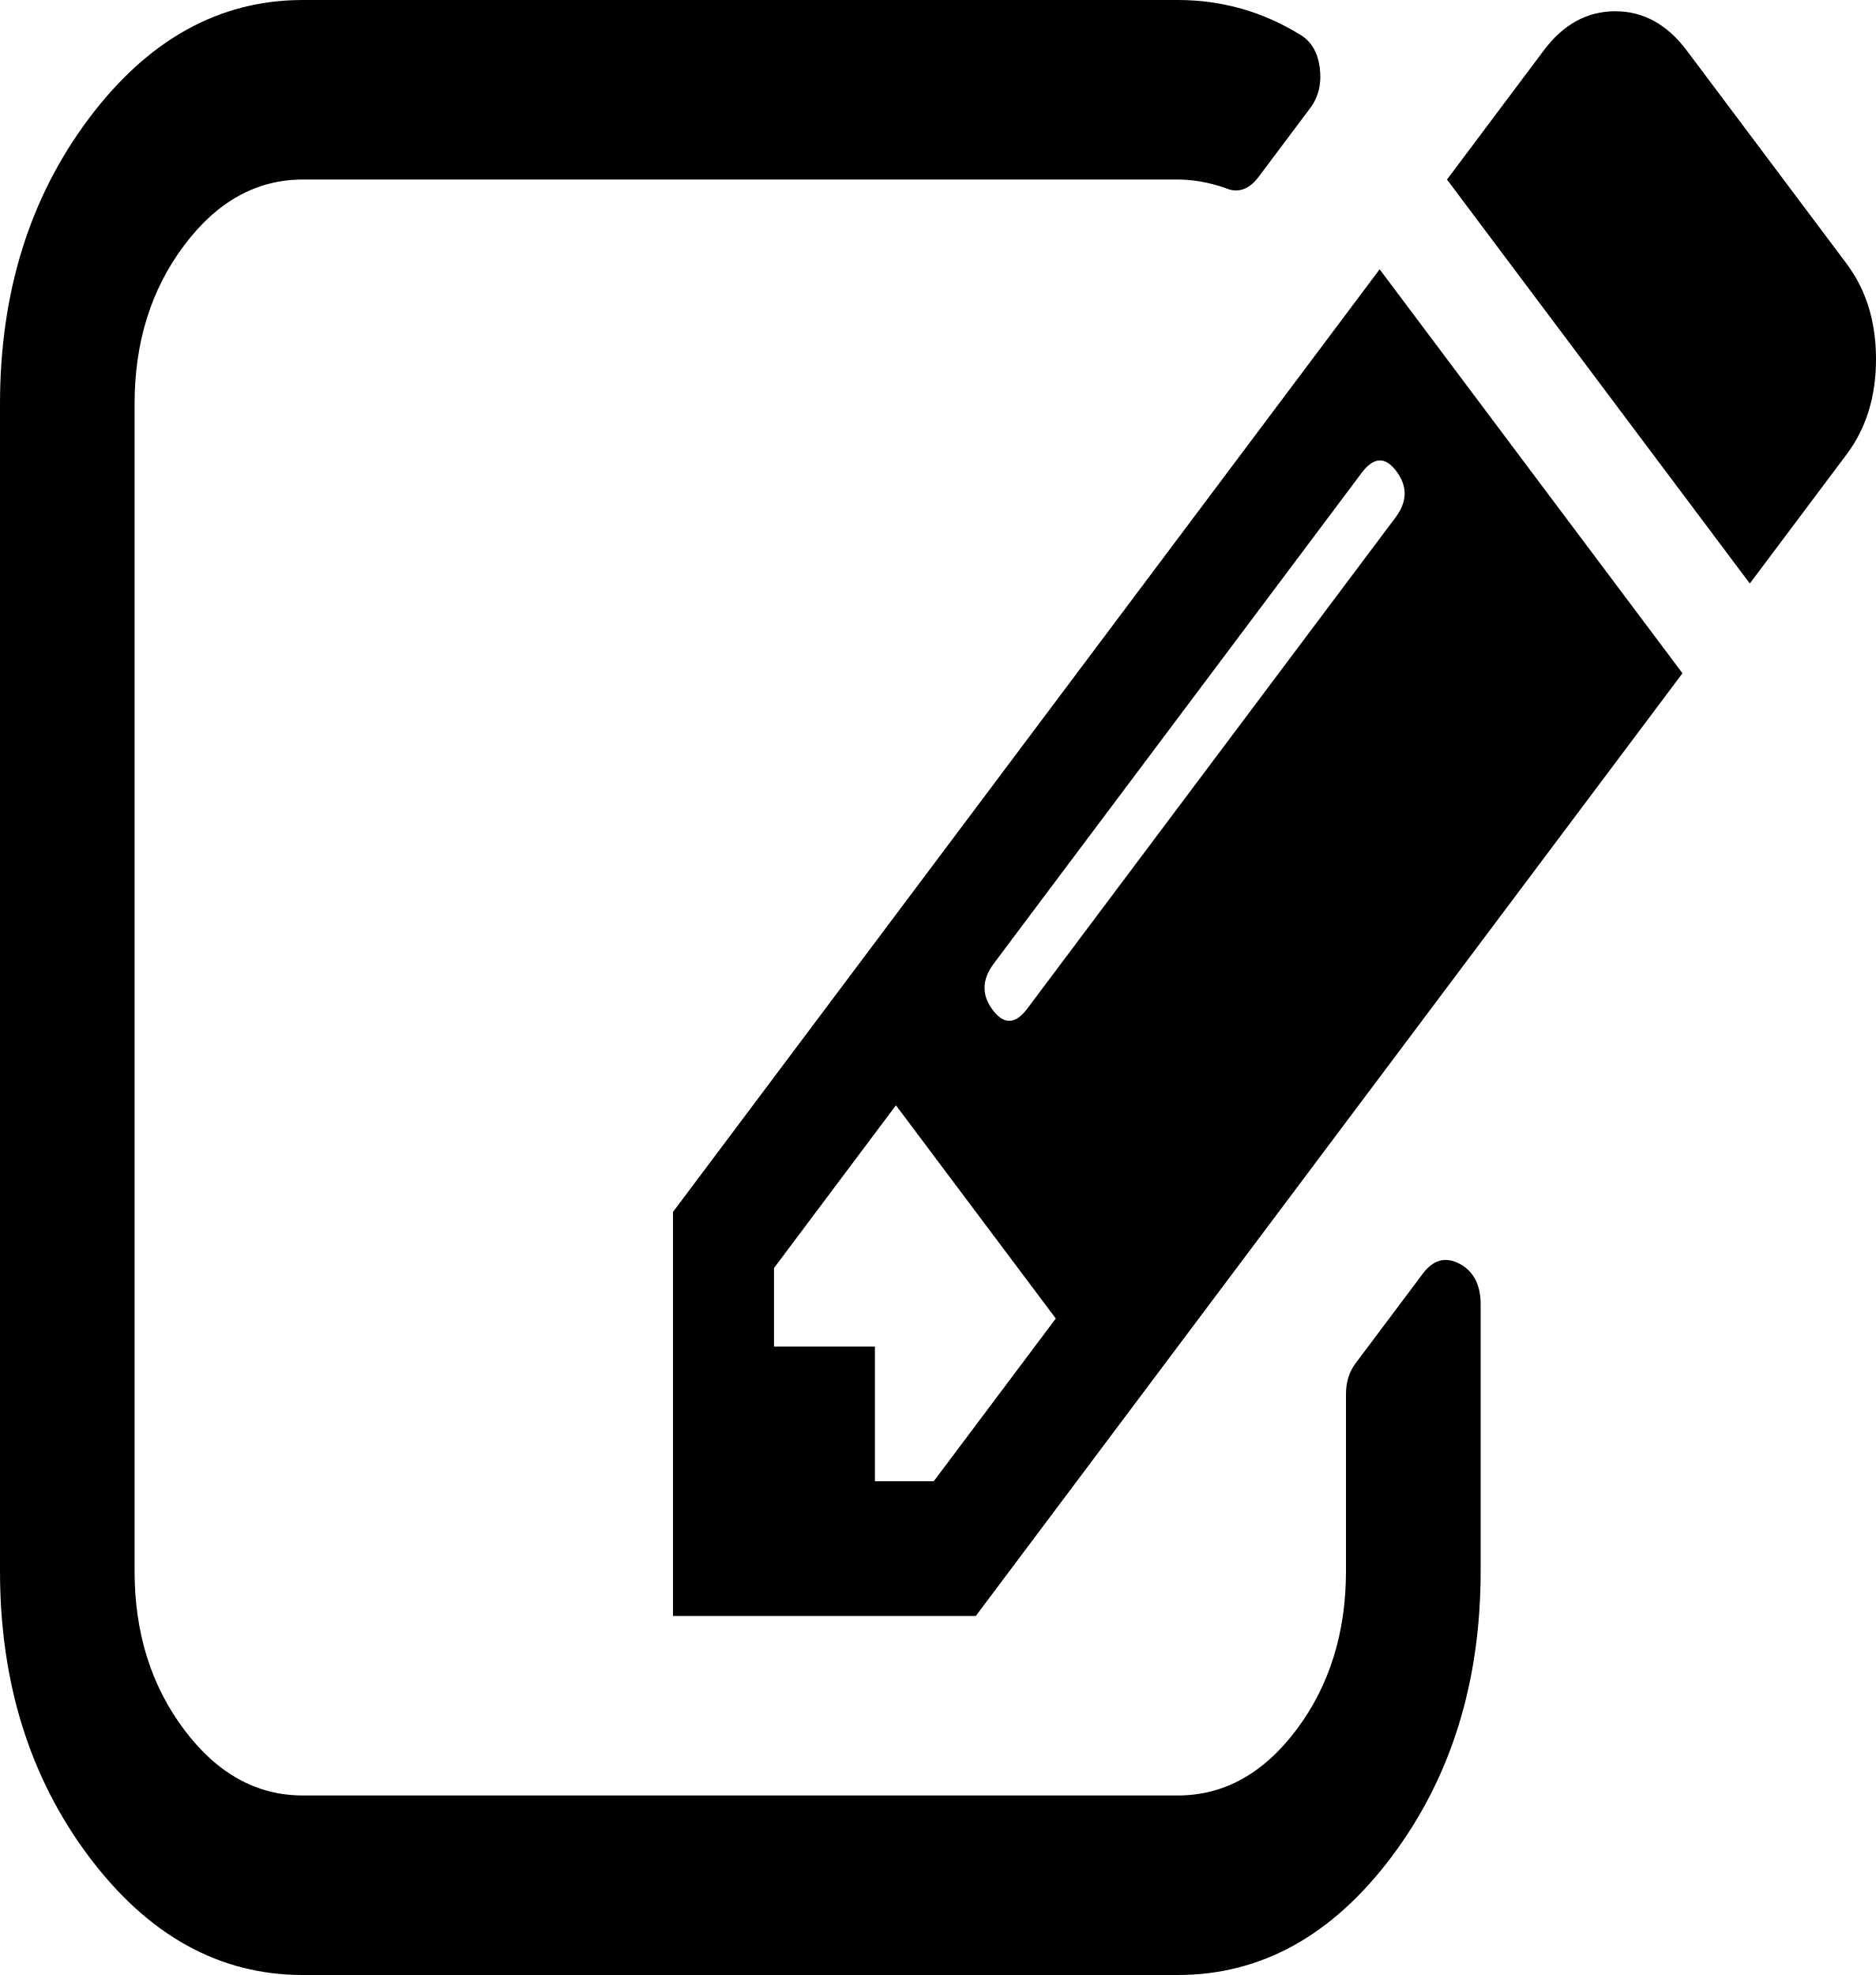
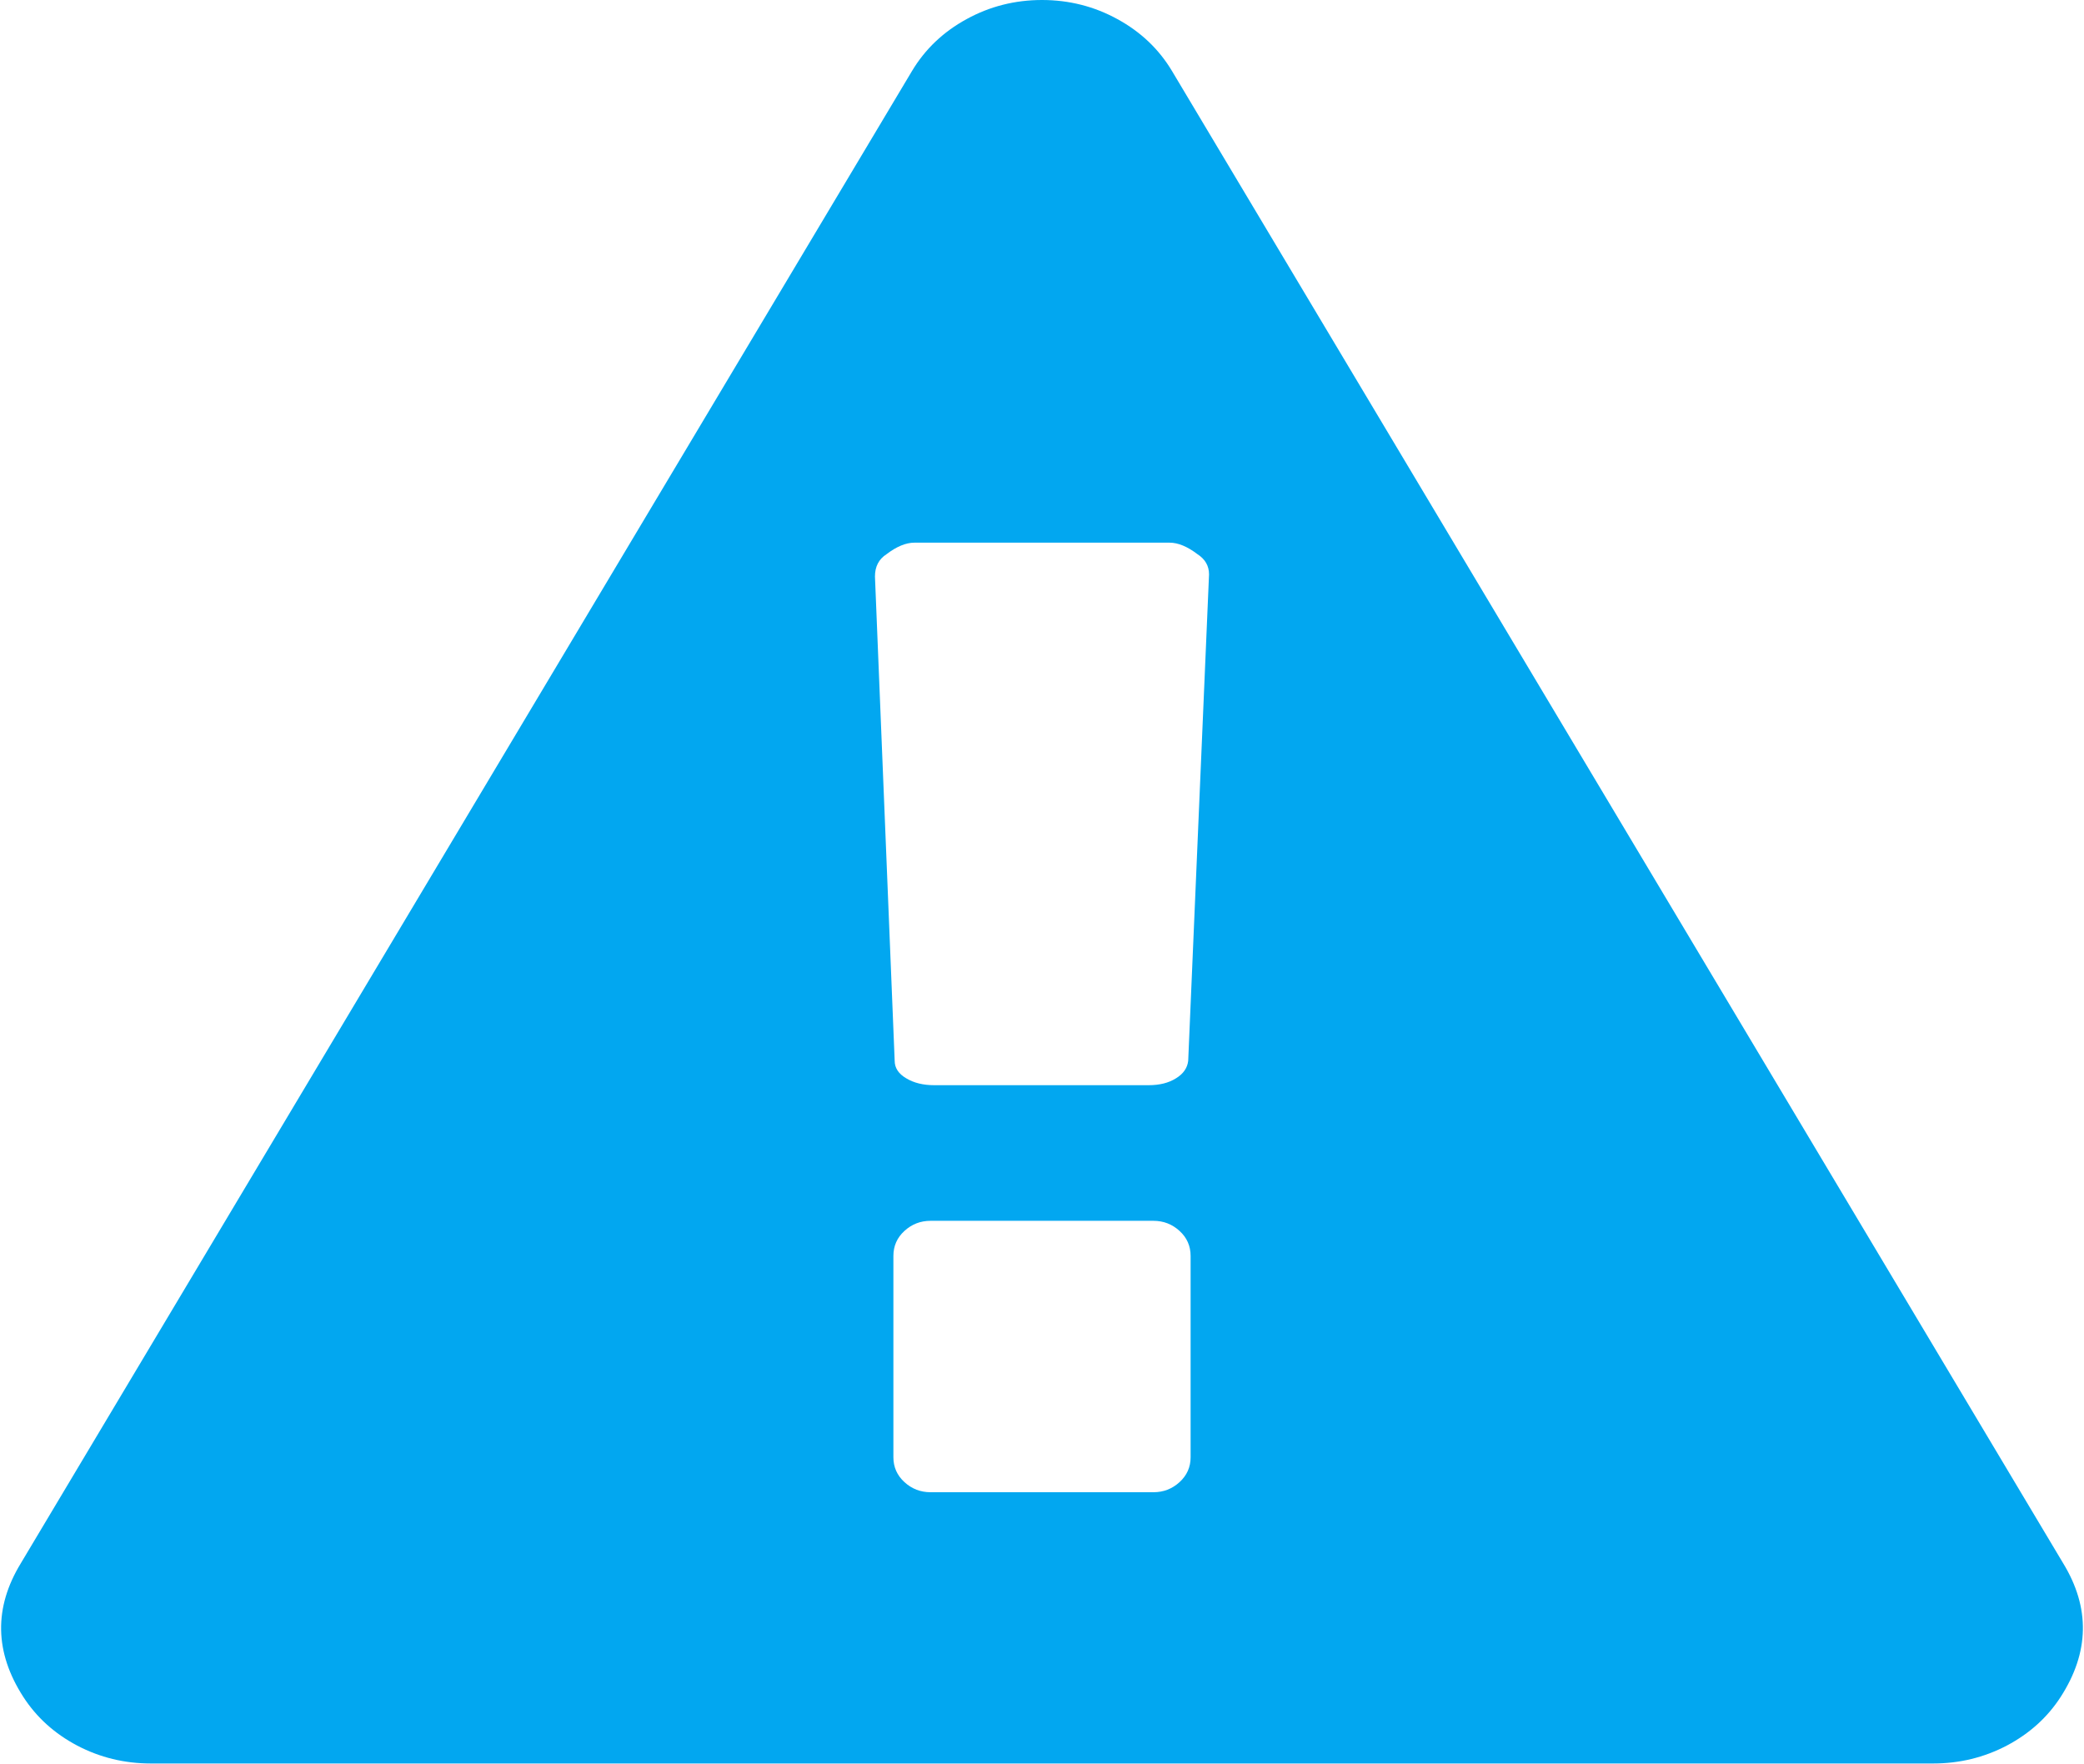
- <svg xmlns="http://www.w3.org/2000/svg" version="1.1" width="19px" height="20px">
-   <g transform="matrix(1 0 0 1 -838 -3088 )">
-     <path d="M 8.861 15  L 9.457 15  L 10.693 13.352  L 9.074 11.193  L 7.839 12.841  L 7.839 13.636  L 8.861 13.636  L 8.861 15  Z M 14.133 5.241  C 14.254 5.08  14.257 4.924  14.143 4.773  C 14.03 4.621  13.913 4.626  13.792 4.787  L 10.064 9.759  C 9.944 9.92  9.94 10.076  10.054 10.227  C 10.167 10.379  10.285 10.374  10.405 10.213  L 14.133 5.241  Z M 14.783 12.798  C 14.925 12.874  14.996 13.011  14.996 13.21  L 14.996 15.909  C 14.996 17.036  14.696 18  14.096 18.8  C 13.496 19.6  12.773 20  11.928 20  L 3.067 20  C 2.222 20  1.5 19.6  0.9 18.8  C 0.3 18  0 17.036  0 15.909  L 0 4.091  C 0 2.964  0.3 2  0.9 1.2  C 1.5 0.4  2.222 0  3.067 0  L 11.928 0  C 12.376 0  12.791 0.118  13.174 0.355  C 13.281 0.421  13.345 0.53  13.366 0.682  C 13.387 0.843  13.355 0.98  13.27 1.094  L 12.748 1.79  C 12.649 1.922  12.535 1.96  12.408 1.903  C 12.244 1.847  12.084 1.818  11.928 1.818  L 3.067 1.818  C 2.599 1.818  2.197 2.041  1.864 2.486  C 1.53 2.931  1.363 3.466  1.363 4.091  L 1.363 15.909  C 1.363 16.534  1.53 17.069  1.864 17.514  C 2.197 17.959  2.599 18.182  3.067 18.182  L 11.928 18.182  C 12.397 18.182  12.798 17.959  13.132 17.514  C 13.465 17.069  13.632 16.534  13.632 15.909  L 13.632 14.119  C 13.632 13.996  13.664 13.892  13.728 13.807  L 14.41 12.898  C 14.516 12.756  14.641 12.723  14.783 12.798  Z M 6.816 12.273  L 13.973 2.727  L 17.04 6.818  L 9.883 16.364  L 6.816 16.364  L 6.816 12.273  Z M 19 3.636  C 19 4.015  18.901 4.337  18.702 4.602  L 17.722 5.909  L 14.655 1.818  L 15.635 0.511  C 15.833 0.246  16.075 0.114  16.359 0.114  C 16.643 0.114  16.884 0.246  17.083 0.511  L 18.702 2.67  C 18.901 2.936  19 3.258  19 3.636  Z " fill-rule="nonzero" fill="#000000" stroke="none" transform="matrix(1 0 0 1 838 3088 )" />
+ <svg xmlns="http://www.w3.org/2000/svg" version="1.1" width="13px" height="11px">
+   <g transform="matrix(1 0 0 1 -1884 -3957 )">
+     <path d="M 7.358 9.245  C 7.404 9.203  7.427 9.151  7.427 9.09  L 7.427 7.834  C 7.427 7.772  7.404 7.72  7.358 7.678  C 7.312 7.636  7.258 7.615  7.195 7.615  L 5.805 7.615  C 5.742 7.615  5.688 7.636  5.642 7.678  C 5.596 7.72  5.573 7.772  5.573 7.834  L 5.573 9.09  C 5.573 9.151  5.596 9.203  5.642 9.245  C 5.688 9.287  5.742 9.308  5.805 9.308  L 7.195 9.308  C 7.258 9.308  7.312 9.287  7.358 9.245  Z M 7.336 6.726  C 7.382 6.698  7.407 6.661  7.412 6.617  L 7.542 3.583  C 7.542 3.53  7.518 3.488  7.47 3.457  C 7.407 3.409  7.349 3.385  7.296 3.385  L 5.704 3.385  C 5.651 3.385  5.593 3.409  5.53 3.457  C 5.482 3.488  5.458 3.534  5.458 3.596  L 5.581 6.617  C 5.581 6.661  5.605 6.698  5.653 6.726  C 5.701 6.755  5.759 6.769  5.827 6.769  L 7.166 6.769  C 7.233 6.769  7.29 6.755  7.336 6.726  Z M 6.97 0.119  C 7.115 0.198  7.229 0.306  7.311 0.443  L 12.87 9.751  C 13.039 10.028  13.034 10.306  12.855 10.584  C 12.773 10.711  12.661 10.813  12.519 10.888  C 12.376 10.963  12.223 11  12.059 11  L 0.941 11  C 0.777 11  0.624 10.963  0.481 10.888  C 0.339 10.813  0.227 10.711  0.145 10.584  C -0.034 10.306  -0.039 10.028  0.13 9.751  L 5.689 0.443  C 5.771 0.306  5.885 0.198  6.03 0.119  C 6.174 0.04  6.331 0  6.5 0  C 6.669 0  6.826 0.04  6.97 0.119  Z " fill-rule="nonzero" fill="#02a7f0" stroke="none" transform="matrix(1 0 0 1 1884 3957 )" />
  </g>
</svg>
